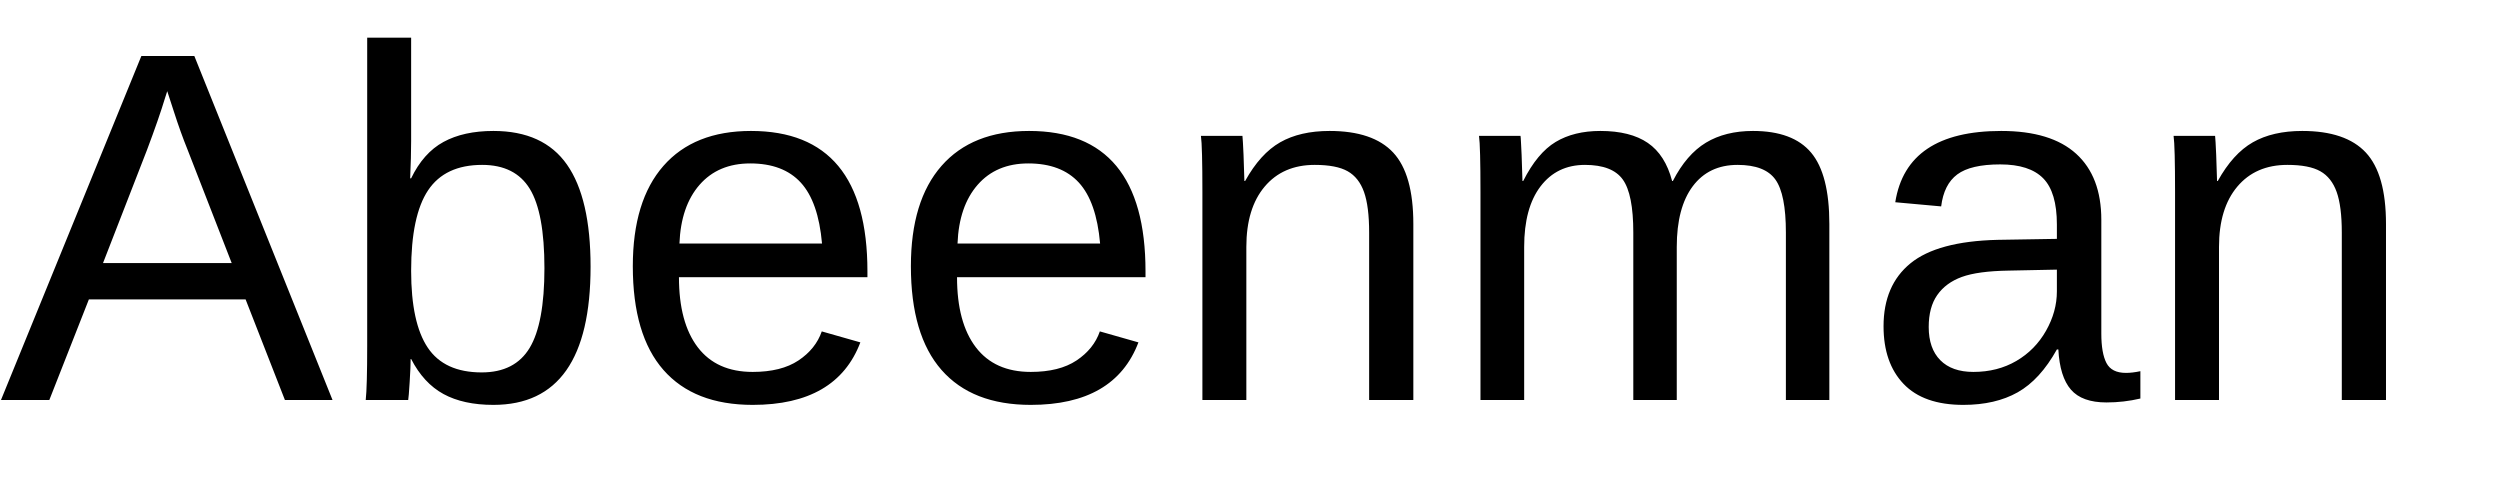
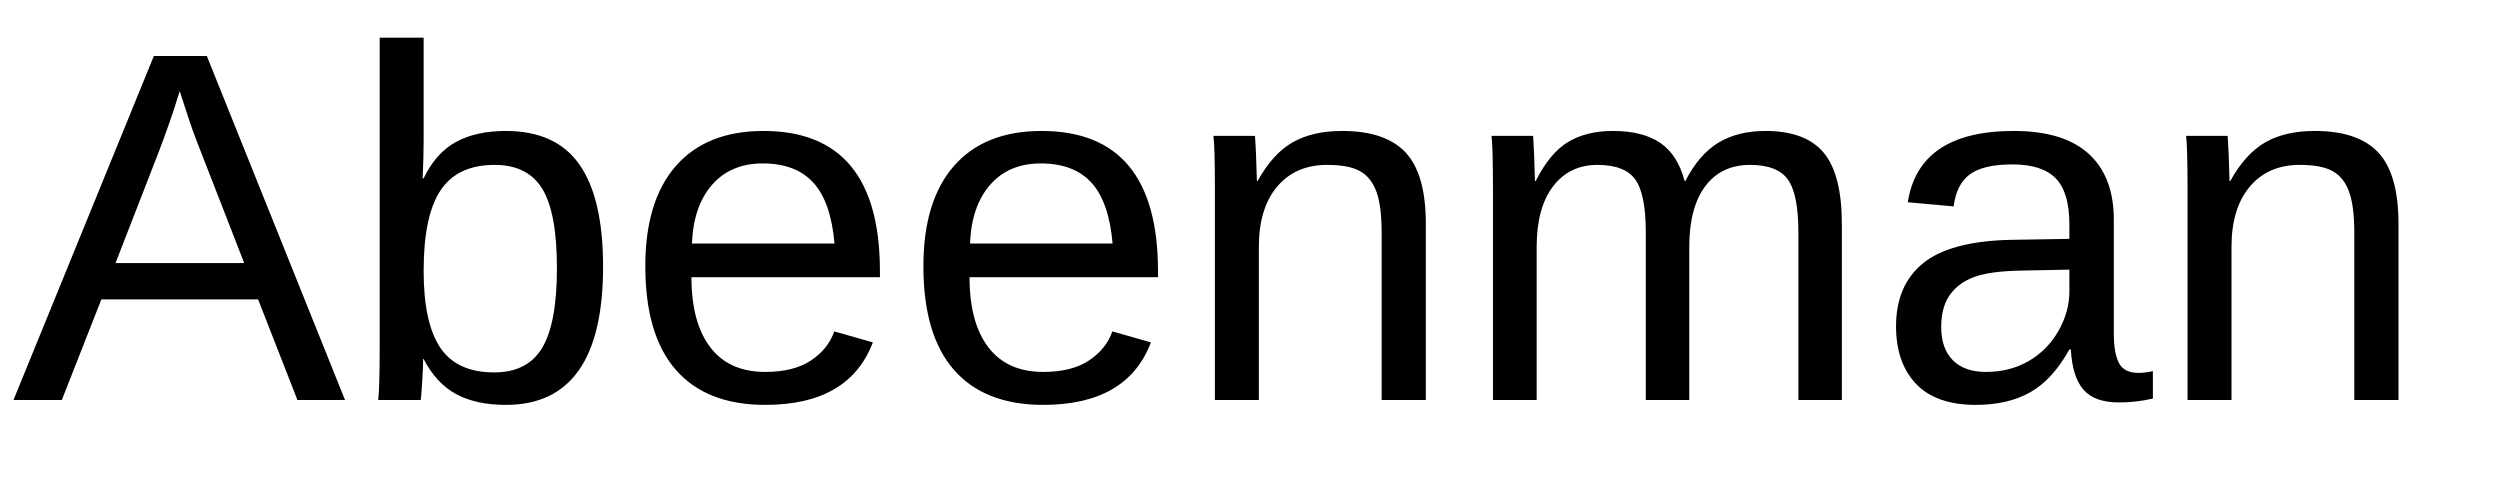
<svg xmlns="http://www.w3.org/2000/svg" version="1.0" width="5000px" height="1000px" viewBox="0 0 5000 1000" style="background-color: transparent;">
  <rect x="0" y="0" width="5000" height="1000" fill="none" stroke="none" pointer-events="all" />
-   <text x="0" y="800" font-size="1000" font-family="Arial" fill="black">Abeenman</text>
+   <text x="25" y="800" font-size="1000" font-family="Arial" fill="black">Abeenman</text>
</svg>
